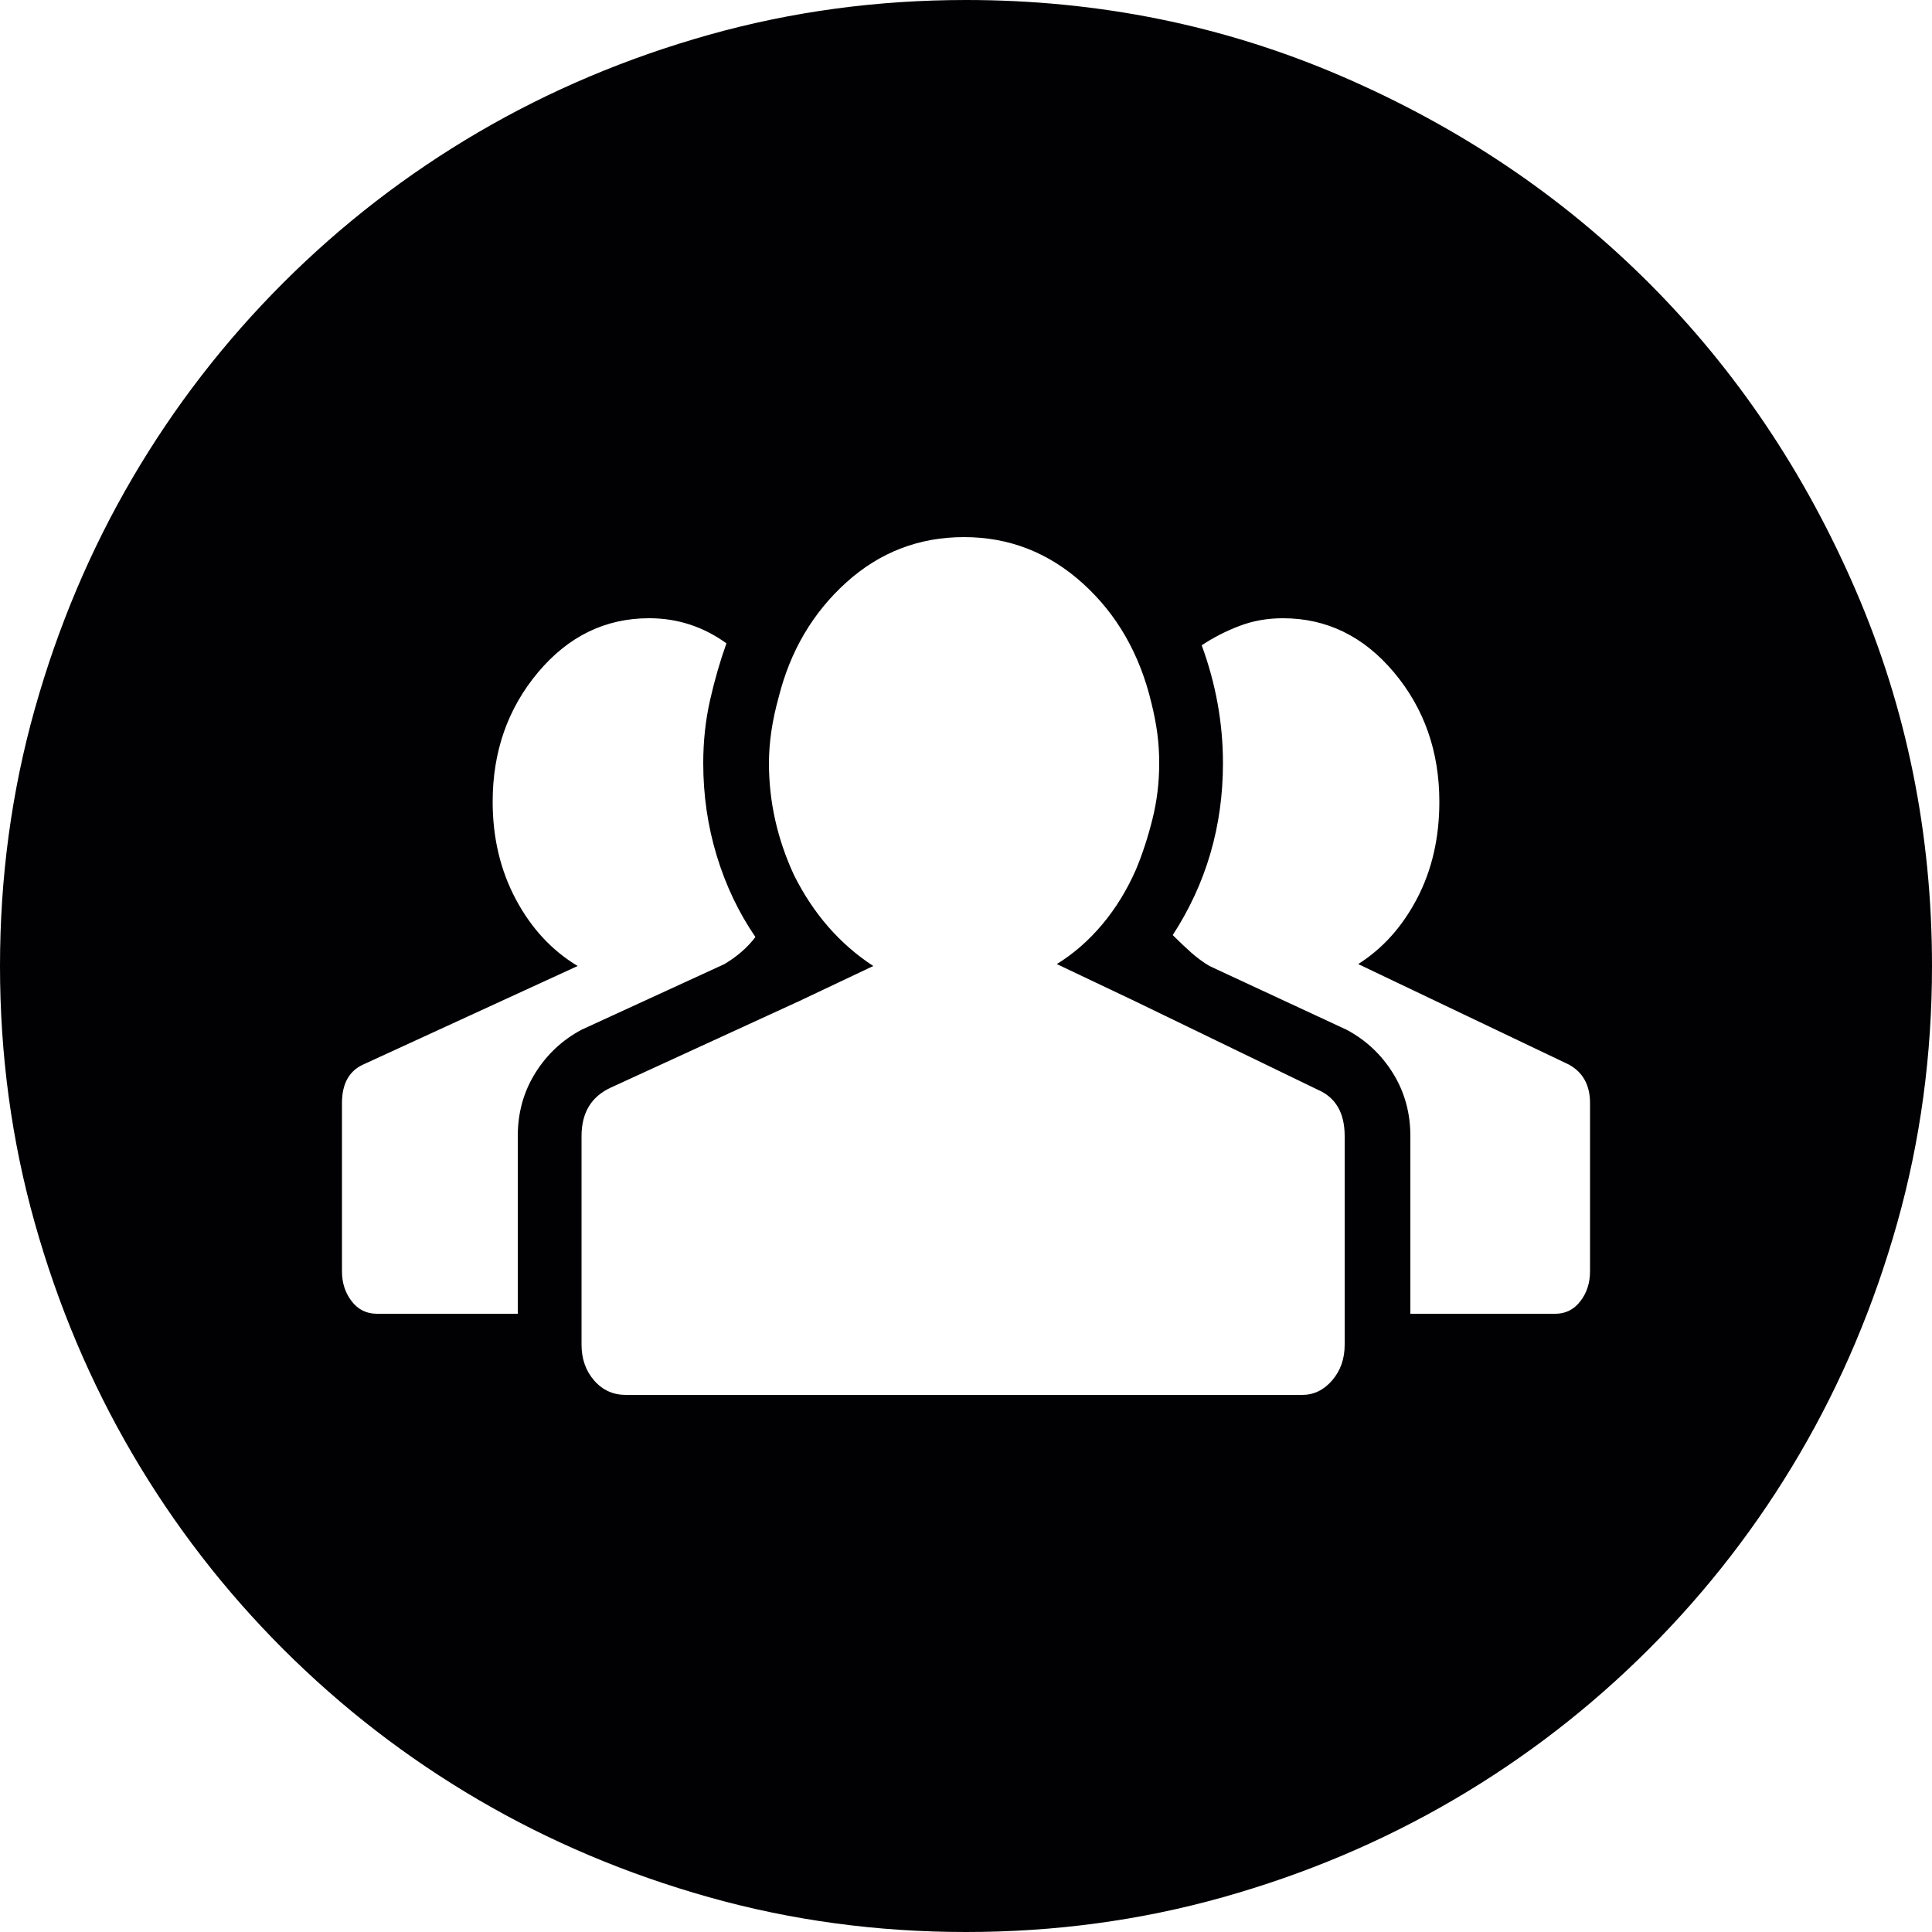
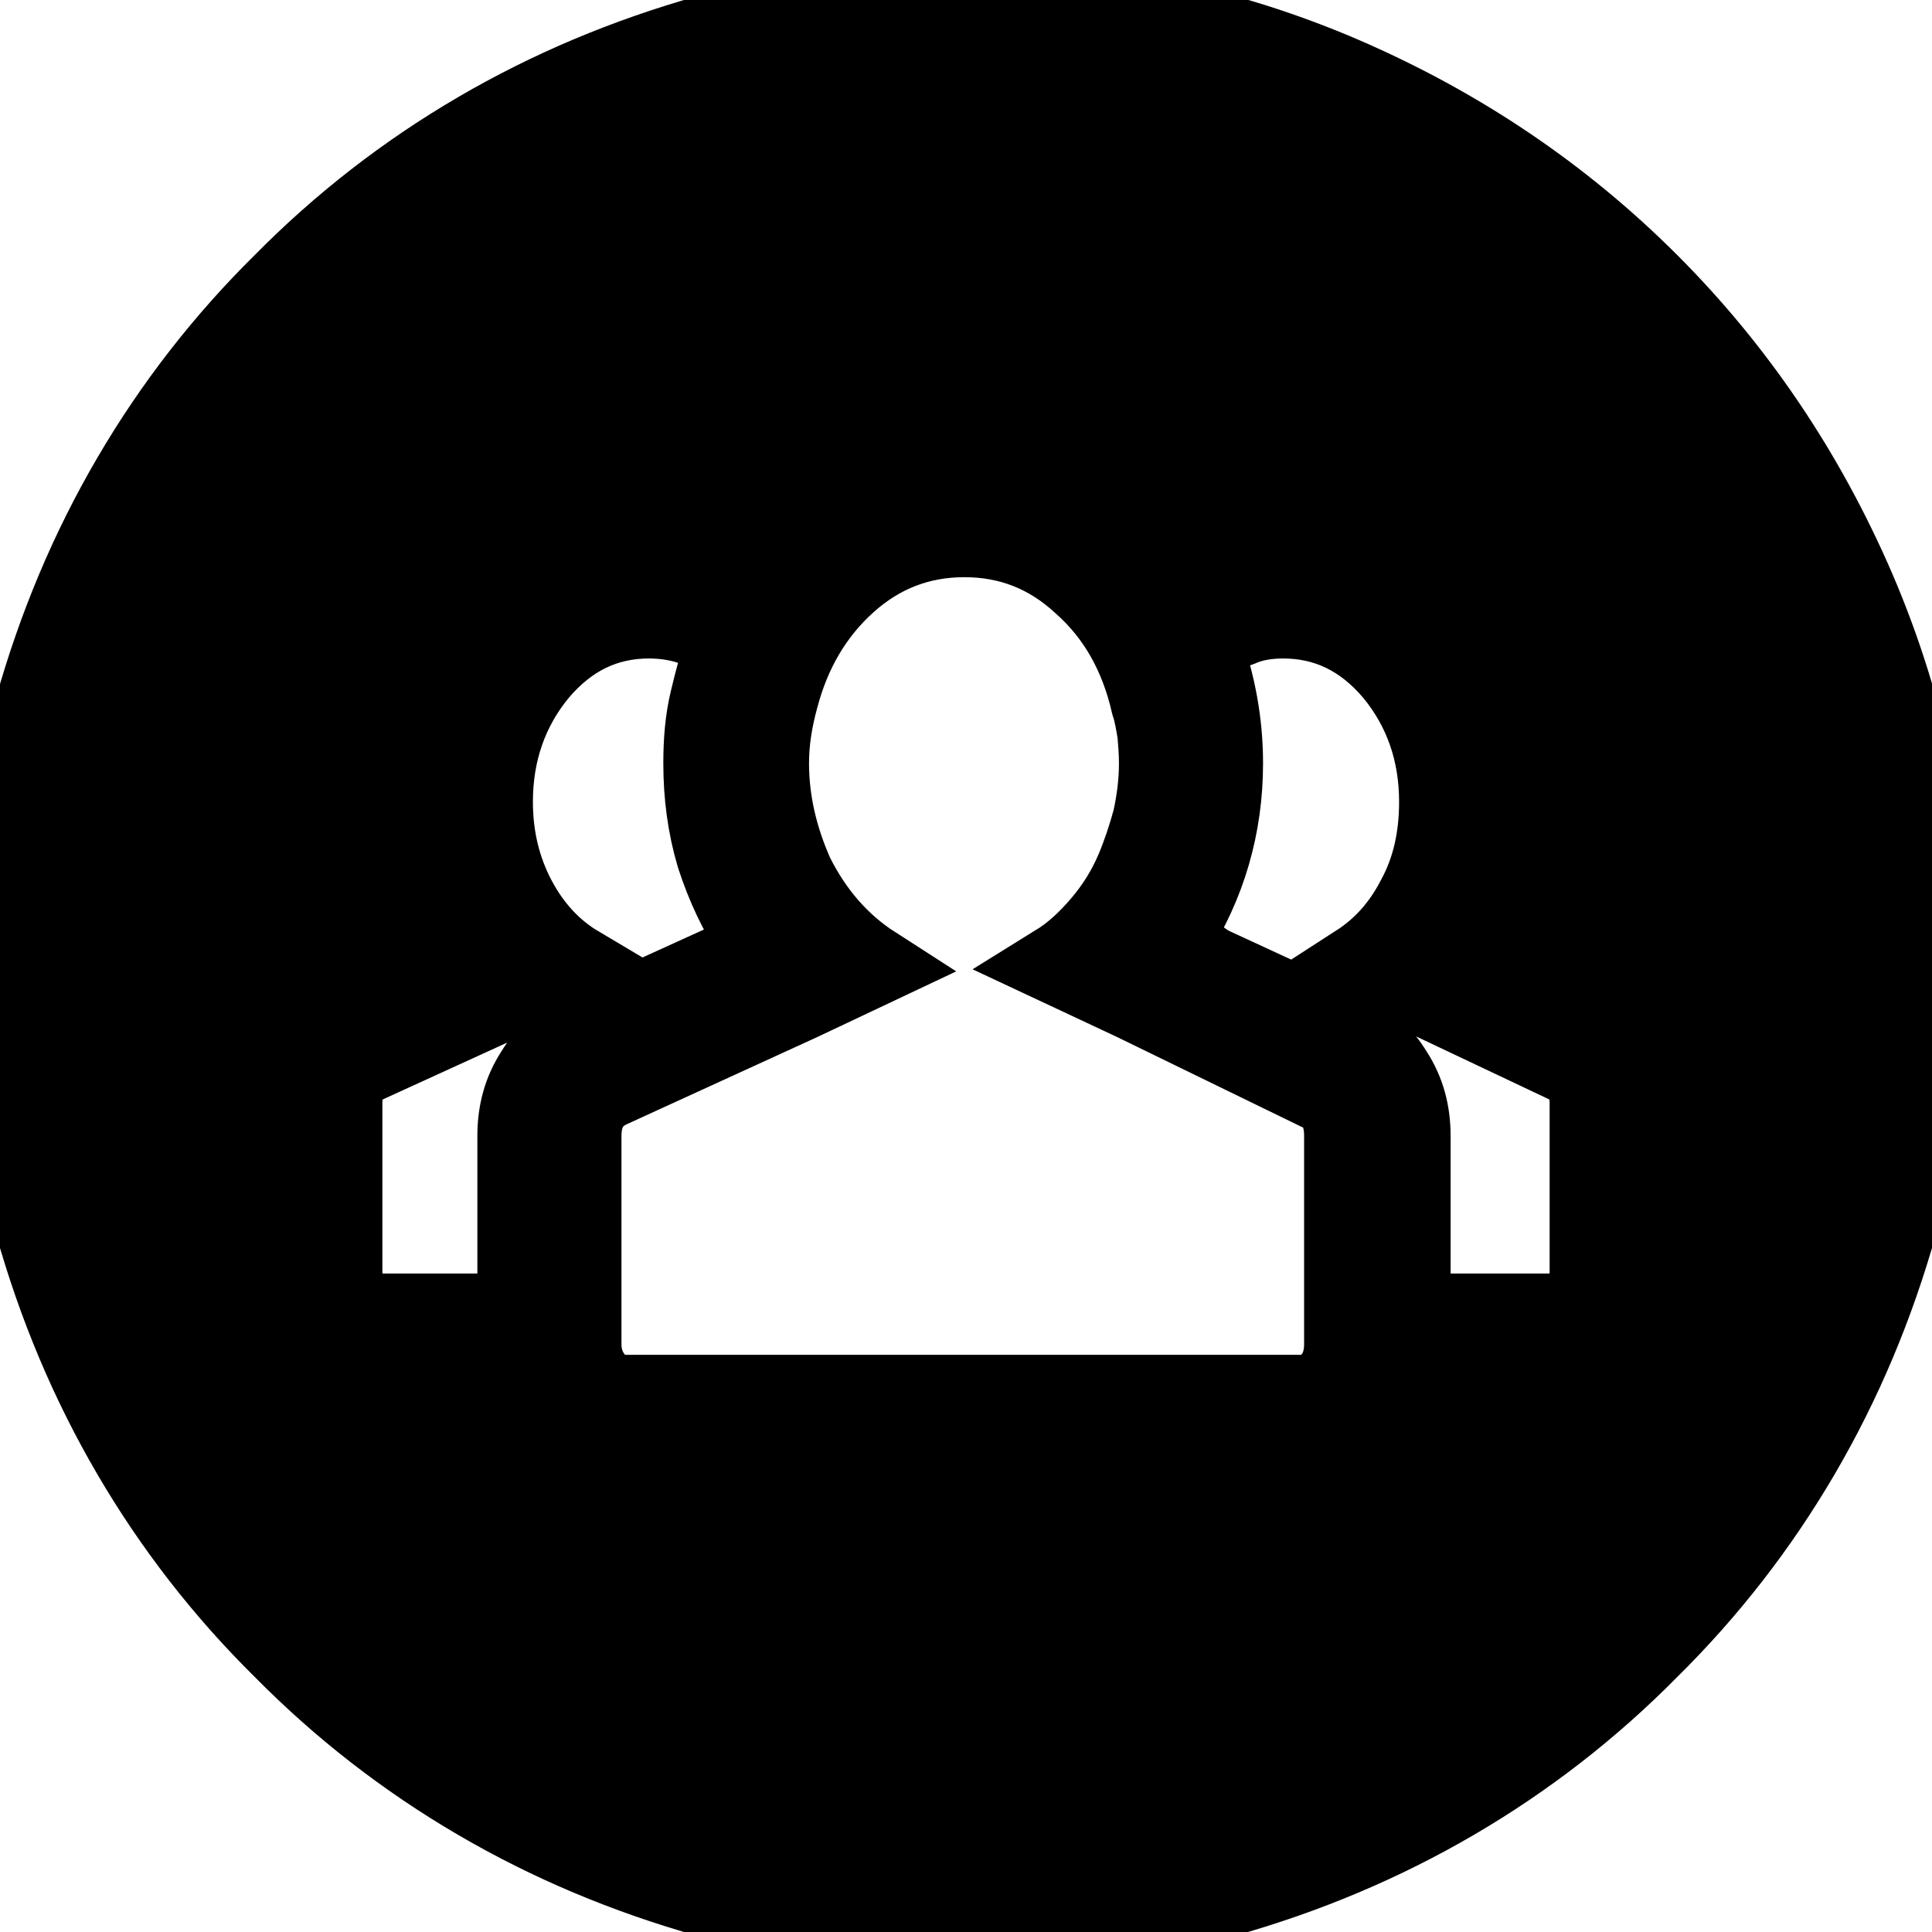
- <svg xmlns="http://www.w3.org/2000/svg" version="1.1" id="Capa_1" x="0px" y="0px" viewBox="0 0 612 612" style="enable-background:new 0 0 612 612;" xml:space="preserve">
-   <g>
-     <g>
-       <path style="fill:#010002;" d="M503.676,349.452c0-5.712-2.244-9.792-6.729-12.24l-66.708-31.824    c7.752-4.896,13.974-11.832,18.666-20.808c4.689-8.976,7.038-19.176,7.038-30.6c0-15.912-4.794-29.58-14.385-41.004    c-9.588-11.424-21.315-17.136-35.188-17.136c-4.896,0-9.486,0.816-13.771,2.448c-4.281,1.632-8.262,3.672-11.934,6.12    c4.488,12.24,6.732,24.684,6.732,37.332c0,19.992-5.307,38.148-15.912,54.468c2.04,2.04,3.978,3.876,5.812,5.508    c1.836,1.632,3.774,3.06,5.814,4.284l43.452,20.196c6.117,3.264,11.016,7.854,14.688,13.77s5.508,12.546,5.508,19.893v56.303h45.9    c3.264,0,5.916-1.326,7.956-3.979c2.04-2.649,3.06-5.812,3.06-9.483L503.676,349.452L503.676,349.452z M425.952,359.856    c0-7.347-2.856-12.24-8.568-14.688l-58.14-28.152l-24.48-11.625c5.307-3.264,10.101-7.446,14.385-12.546    c4.281-5.1,7.854-10.914,10.71-17.442c2.039-4.896,3.771-10.2,5.199-15.912c1.431-5.712,2.145-11.628,2.145-17.748    c0-3.264-0.204-6.426-0.612-9.486s-1.02-6.222-1.836-9.486c-3.672-15.504-10.914-28.152-21.726-37.944    c-10.813-9.792-23.358-14.688-37.638-14.688s-26.724,4.794-37.332,14.382s-17.748,21.726-21.42,36.414    c-2.04,7.344-3.06,14.28-3.06,20.808c0,12.24,2.652,24.072,7.956,35.496c6.12,12.24,14.484,21.828,25.092,28.764l-23.256,11.016    l-59.976,27.54c-6.12,2.856-9.18,7.956-9.18,15.302v56.303v9.792c0,4.488,1.326,8.262,3.978,11.322s6.018,4.59,10.098,4.59h214.2    c3.672,0,6.834-1.53,9.483-4.59c2.652-3.063,3.979-6.834,3.979-11.322v-9.792L425.952,359.856L425.952,359.856z M164.016,359.856    c0-7.347,1.836-13.977,5.508-19.893s8.568-10.506,14.688-13.77l45.288-20.809c4.08-2.448,7.344-5.304,9.792-8.568    c-5.304-7.752-9.384-16.32-12.24-25.704s-4.284-19.176-4.284-29.376c0-6.936,0.714-13.566,2.142-19.89    c1.428-6.324,3.162-12.342,5.202-18.054c-7.344-5.304-15.504-7.956-24.48-7.956c-13.872,0-25.602,5.712-35.19,17.136    c-9.588,11.424-14.382,25.092-14.382,41.004c0,11.424,2.448,21.726,7.344,30.906s11.424,16.218,19.584,21.114l-67.932,31.212    c-4.488,2.04-6.732,6.12-6.732,12.24v53.244c0,3.672,1.02,6.834,3.06,9.483c2.04,2.652,4.692,3.979,7.956,3.979h44.676    L164.016,359.856L164.016,359.856z M306,0c42.024,0,81.702,8.058,119.034,24.174s69.768,37.944,97.308,65.484    s49.368,59.976,65.484,97.308S612,263.976,612,306c0,28.152-3.672,55.284-11.016,81.396    c-7.347,26.109-17.646,50.487-30.906,73.134c-13.26,22.644-29.172,43.248-47.736,61.812    c-18.562,18.564-39.168,34.479-61.812,47.736c-22.646,13.26-47.022,23.562-73.136,30.906C361.284,608.328,334.152,612,306,612    s-55.284-3.672-81.396-11.016c-26.112-7.347-50.49-17.646-73.134-30.906s-43.248-29.172-61.812-47.736    c-18.564-18.562-34.476-39.168-47.736-61.812c-13.26-22.646-23.562-47.022-30.906-73.135C3.672,361.284,0,334.152,0,306    s3.672-55.284,11.016-81.396s17.646-50.49,30.906-73.134s29.172-43.248,47.736-61.812s39.168-34.476,61.812-47.736    s47.022-23.562,73.134-30.906S277.848,0,306,0z" />
-     </g>
-   </g>
-   <g>
- </g>
-   <g>
- </g>
-   <g>
- </g>
-   <g>
- </g>
-   <g>
- </g>
-   <g>
- </g>
-   <g>
- </g>
-   <g>
- </g>
-   <g>
- </g>
-   <g>
- </g>
-   <g>
- </g>
-   <g>
- </g>
-   <g>
- </g>
-   <g>
- </g>
-   <g>
- </g>
+ <svg xmlns="http://www.w3.org/2000/svg" width="0.267in" height="0.267in" viewBox="0 0 24 24">
+   <path stroke="black" stroke-width="1" d="M 19.75,13.70            C 19.75,13.70 19.75,15.79 19.75,15.79              19.75,15.94 19.71,16.06 19.63,16.16              19.55,16.27 19.45,16.32 19.32,16.32              19.32,16.32 17.52,16.32 17.52,16.32              17.52,16.32 17.52,14.11 17.52,14.11              17.52,13.82 17.45,13.56 17.30,13.33              17.16,13.10 16.97,12.92 16.73,12.79              16.73,12.79 15.02,12.00 15.02,12.00              14.94,11.95 14.87,11.90 14.80,11.83              14.72,11.77 14.65,11.70 14.57,11.62              14.98,10.98 15.19,10.26 15.19,9.48              15.19,8.98 15.10,8.50 14.93,8.02              15.07,7.92 15.23,7.84 15.40,7.78              15.56,7.71 15.74,7.68 15.94,7.68              16.48,7.68 16.94,7.90 17.32,8.35              17.69,8.80 17.88,9.34 17.88,9.96              17.88,10.41 17.79,10.81 17.60,11.16              17.42,11.51 17.18,11.78 16.87,11.98              16.87,11.98 19.49,13.22 19.49,13.22              19.66,13.32 19.75,13.48 19.75,13.70              19.75,13.70 19.75,13.70 19.75,13.70 Z            M 16.70,14.11            C 16.70,14.11 16.70,16.32 16.70,16.32              16.70,16.32 16.70,16.70 16.70,16.70              16.70,16.88 16.65,17.03 16.55,17.15              16.44,17.27 16.32,17.33 16.18,17.33              16.18,17.33 7.78,17.33 7.78,17.33              7.62,17.33 7.48,17.27 7.38,17.15              7.28,17.03 7.22,16.88 7.22,16.70              7.22,16.70 7.22,16.32 7.22,16.32              7.22,16.32 7.22,14.11 7.22,14.11              7.22,13.82 7.34,13.62 7.58,13.51              7.58,13.51 9.94,12.43 9.94,12.43              9.94,12.43 10.85,12.00 10.85,12.00              10.43,11.73 10.10,11.35 9.86,10.87              9.66,10.42 9.55,9.96 9.55,9.48              9.55,9.22 9.59,8.95 9.67,8.66              9.82,8.09 10.10,7.61 10.51,7.24              10.93,6.86 11.42,6.67 11.98,6.67              12.54,6.67 13.03,6.86 13.45,7.25              13.88,7.63 14.16,8.13 14.30,8.74              14.34,8.86 14.36,8.99 14.38,9.11              14.39,9.23 14.40,9.35 14.40,9.48              14.40,9.72 14.37,9.95 14.32,10.18              14.26,10.40 14.19,10.61 14.11,10.80              14.00,11.06 13.86,11.28 13.69,11.48              13.52,11.68 13.34,11.85 13.13,11.98              13.13,11.98 14.09,12.43 14.09,12.43              14.09,12.43 16.37,13.54 16.37,13.54              16.59,13.63 16.70,13.82 16.70,14.11              16.70,14.11 16.70,14.11 16.70,14.11 Z            M 6.43,14.11            C 6.43,14.11 6.43,16.32 6.43,16.32              6.43,16.32 4.68,16.32 4.68,16.32              4.55,16.32 4.45,16.27 4.37,16.16              4.29,16.06 4.25,15.94 4.25,15.79              4.25,15.79 4.25,13.70 4.25,13.70              4.25,13.46 4.34,13.30 4.51,13.22              4.51,13.22 7.18,12.00 7.18,12.00              6.86,11.81 6.60,11.53 6.41,11.17              6.22,10.81 6.12,10.41 6.12,9.96              6.12,9.34 6.31,8.80 6.68,8.35              7.06,7.90 7.52,7.68 8.06,7.68              8.42,7.68 8.74,7.78 9.02,7.99              8.94,8.22 8.88,8.45 8.82,8.70              8.76,8.95 8.74,9.21 8.74,9.48              8.74,9.88 8.79,10.26 8.90,10.63              9.02,11.00 9.18,11.34 9.38,11.64              9.29,11.77 9.16,11.88 9.00,11.98              9.00,11.98 7.22,12.79 7.22,12.79              6.98,12.92 6.79,13.10 6.65,13.33              6.50,13.56 6.43,13.82 6.43,14.11              6.43,14.11 6.43,14.11 6.43,14.11 Z            M 8.81,0.43            C 7.78,0.72 6.83,1.12 5.94,1.64              5.05,2.16 4.24,2.79 3.52,3.52              2.79,4.24 2.16,5.05 1.64,5.94              1.12,6.83 0.72,7.78 0.43,8.81              0.14,9.83 0.00,10.90 0.00,12.00              0.00,13.10 0.14,14.17 0.43,15.19              0.72,16.22 1.12,17.17 1.64,18.06              2.16,18.95 2.79,19.76 3.52,20.48              4.24,21.21 5.05,21.84 5.94,22.36              6.83,22.88 7.78,23.28 8.81,23.57              9.83,23.86 10.90,24.00 12.00,24.00              13.10,24.00 14.17,23.86 15.19,23.57              16.22,23.28 17.17,22.88 18.06,22.36              18.95,21.84 19.76,21.21 20.48,20.48              21.21,19.76 21.84,18.95 22.36,18.06              22.88,17.17 23.28,16.22 23.57,15.19              23.86,14.17 24.00,13.10 24.00,12.00              24.00,10.35 23.68,8.80 23.05,7.33              22.42,5.87 21.56,4.60 20.48,3.52              19.40,2.44 18.13,1.58 16.67,0.95              15.20,0.32 13.65,0.00 12.00,0.00              10.90,0.00 9.83,0.14 8.81,0.43 Z" />
</svg>
